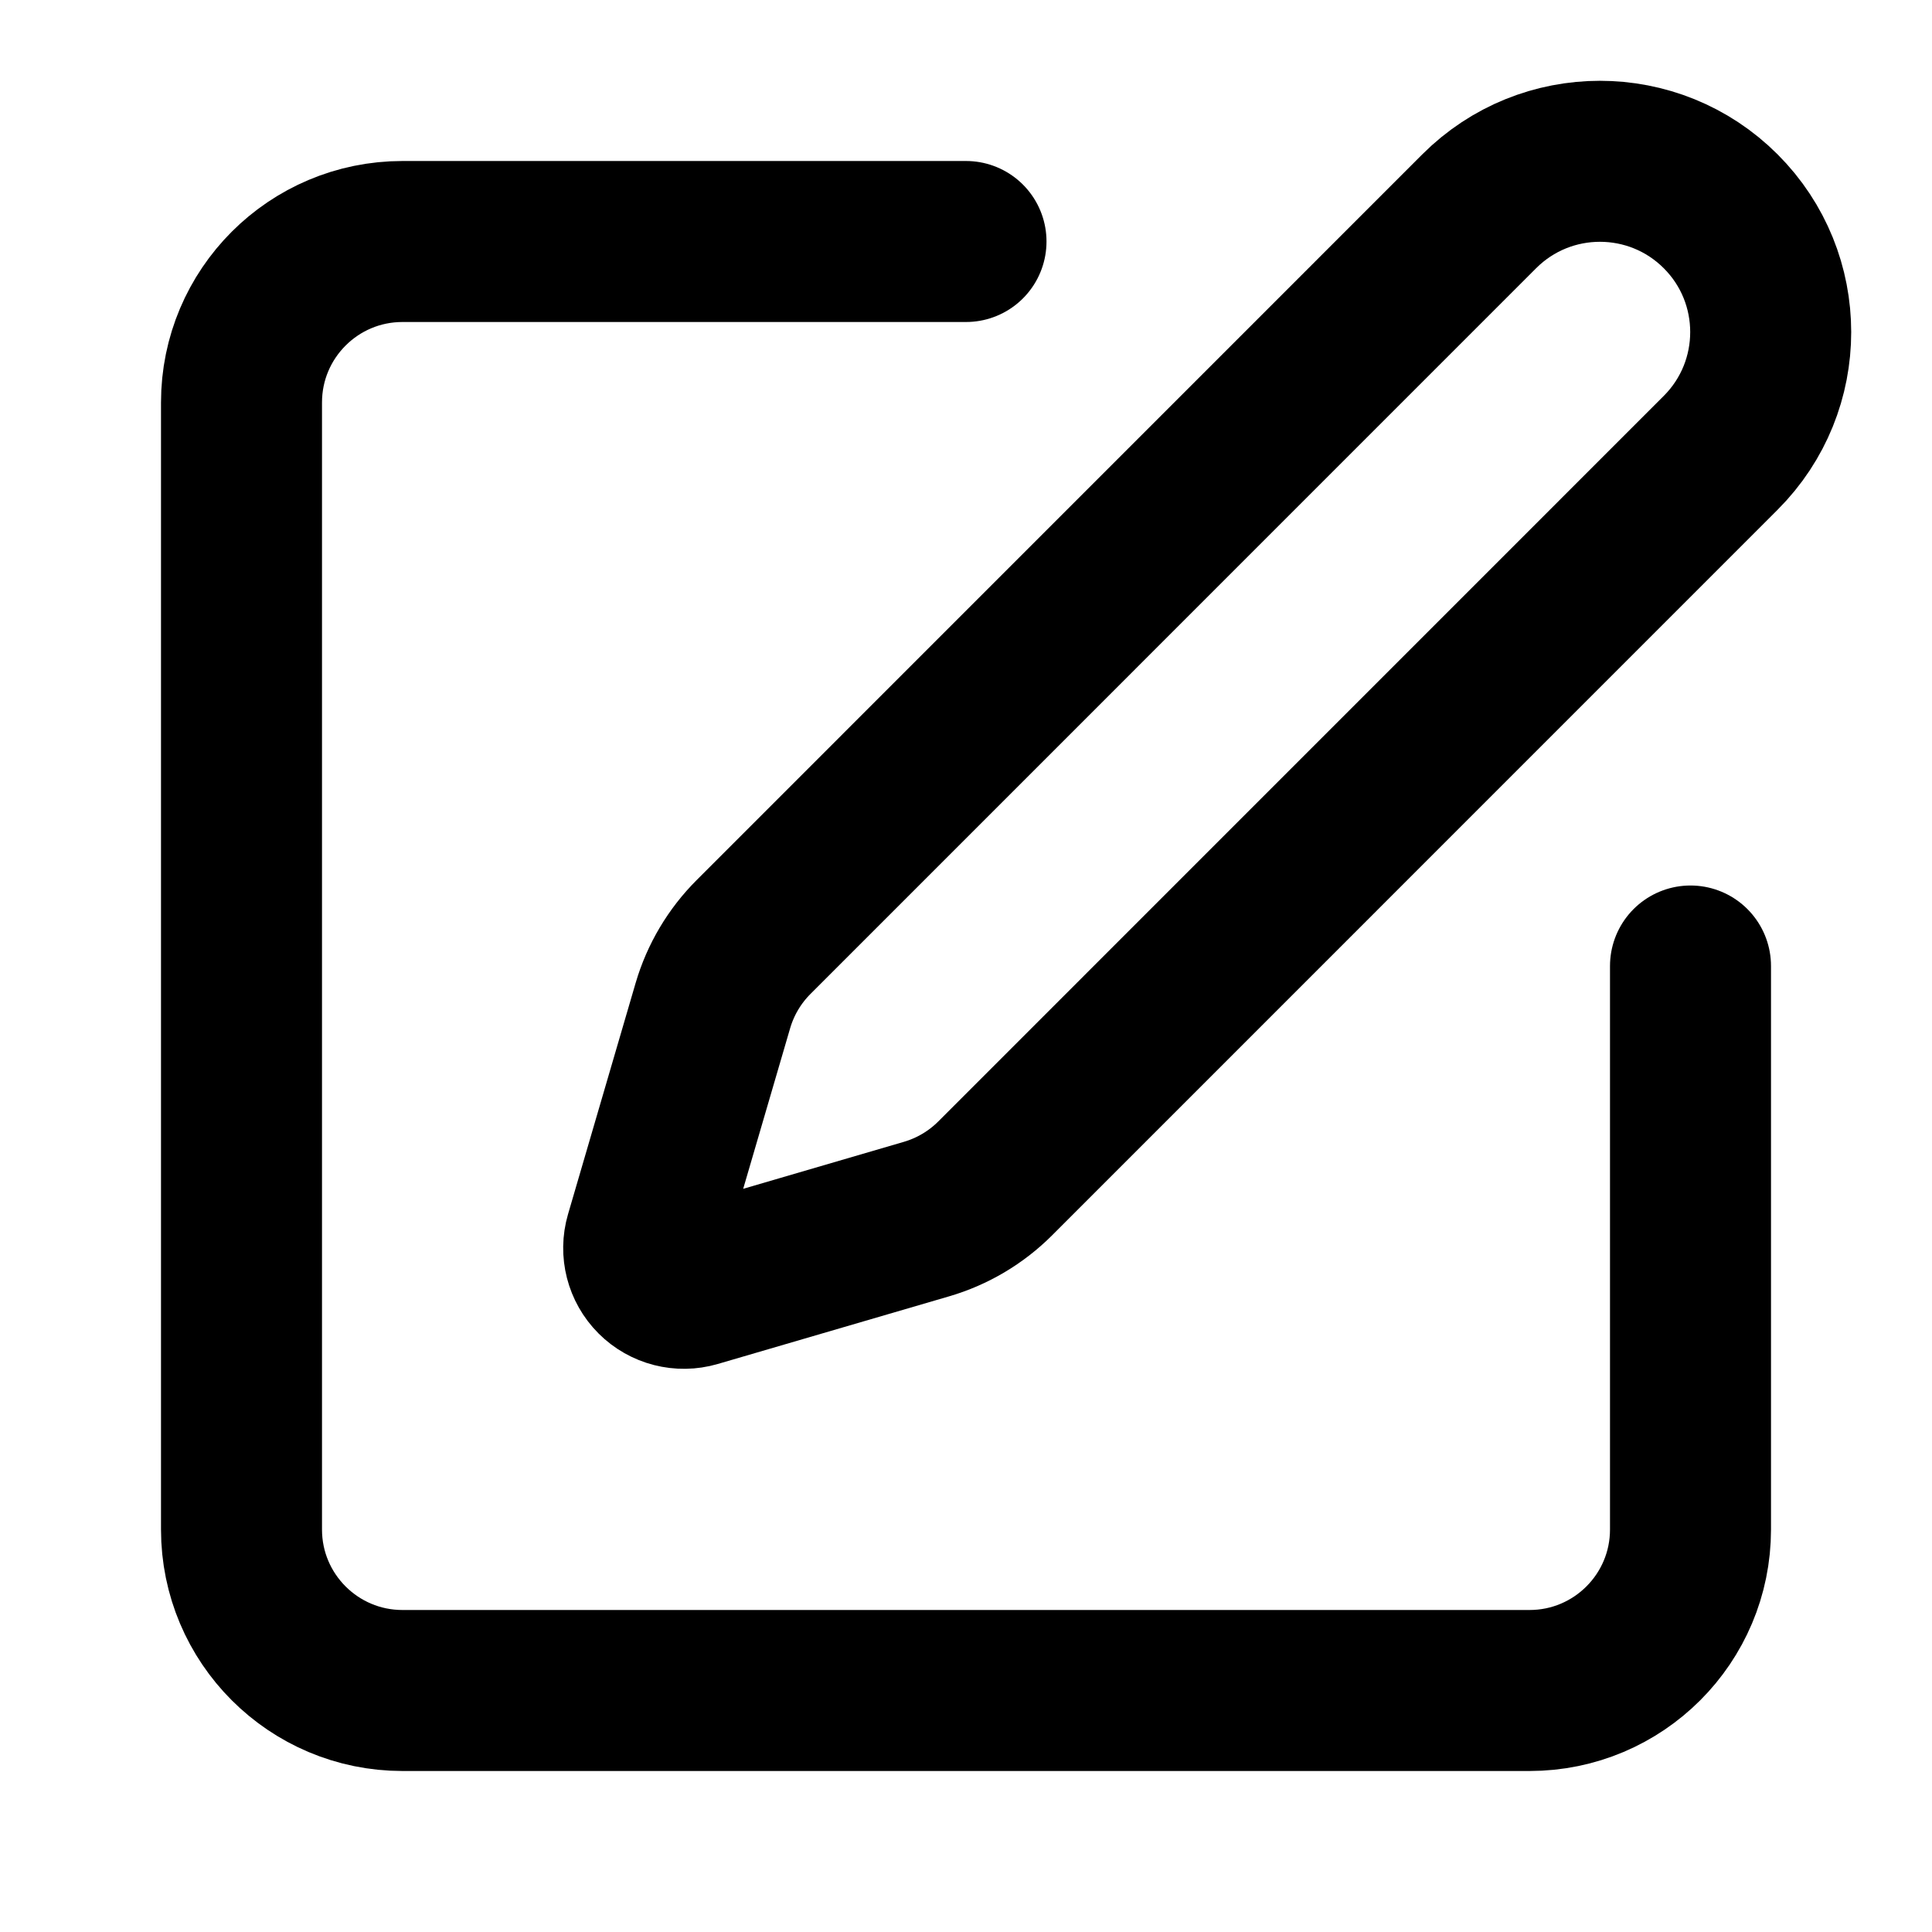
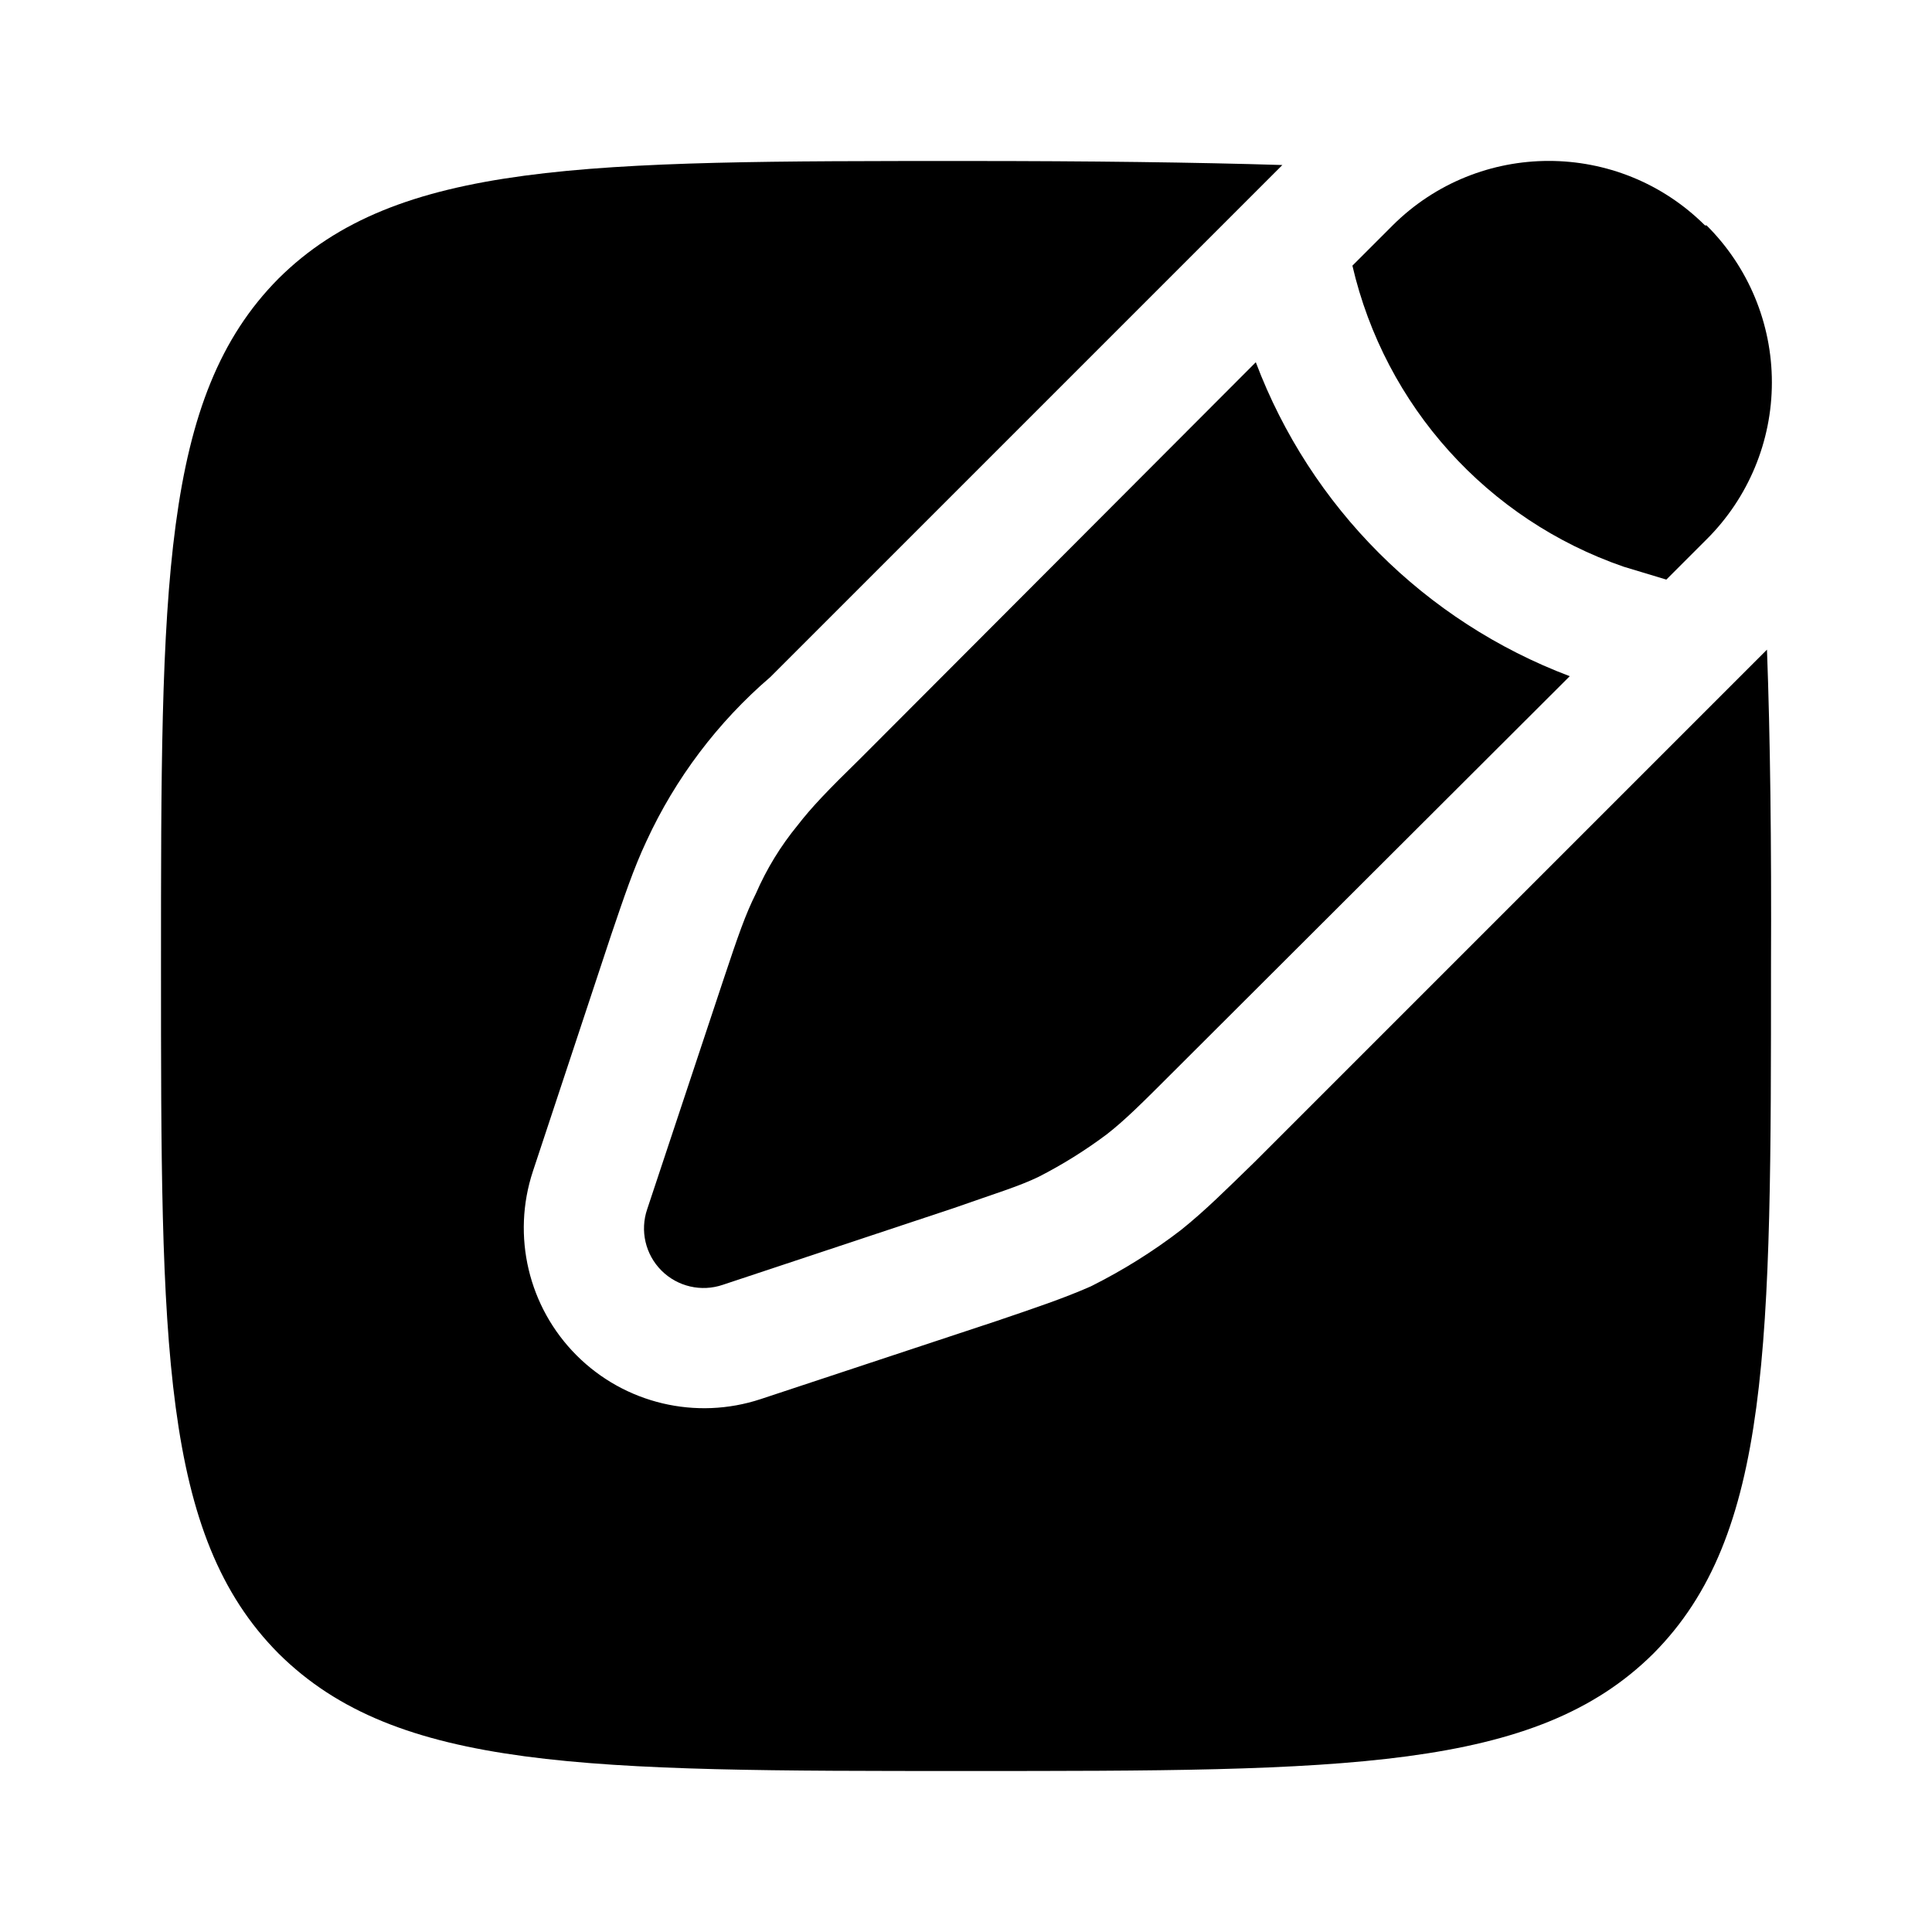
- <svg xmlns="http://www.w3.org/2000/svg" class="lucide lucide-square-pen" width="24" height="24" viewBox="0 0 24 24" fill="none" stroke="currentColor" stroke-width="2" stroke-linecap="round" stroke-linejoin="round">
-   <path d="M12 3H5a2 2 0 0 0-2 2v14a2 2 0 0 0 2 2h14a2 2 0 0 0 2-2v-7" />
-   <path d="M18.375 2.625a1 1 0 0 1 3 3l-9.013 9.014a2 2 0 0 1-.853.505l-2.873.84a.5.5 0 0 1-.62-.62l.84-2.873a2 2 0 0 1 .506-.852z" />
+ <svg xmlns="http://www.w3.org/2000/svg" width="24" height="24" viewBox="0 0 24 24">
+   <g fill="currentColor">
+     <path d="M21.2 2.8a2.75 2.75 0 0 1 0 3.9l-.5.5-.53-.16A5.2 5.2 0 0 1 16.8 3.3l.5-.5a2.75 2.75 0 0 1 3.88 0M14.58 13.31c-.4.4-.6.6-.83.78q-.4.3-.85.53c-.25.12-.52.2-1.06.39l-2.86.95a.74.74 0 0 1-.94-.94l.95-2.86c.18-.54.27-.8.4-1.06q.2-.46.52-.85c.17-.22.37-.43.78-.83L15.6 4.5a6.7 6.7 0 0 0 3.9 3.9z" />
+     <path d="M20.54 20.54C22 19.07 22 16.7 22 12q.01-2.31-.05-3.93l-6.36 6.36c-.36.35-.62.61-.92.85q-.52.4-1.12.7c-.34.15-.7.27-1.17.43l-2.93.97a2.24 2.24 0 0 1-2.83-2.83l.97-2.93c.16-.47.28-.83.44-1.17a6 6 0 0 1 1.54-2.04l6.36-6.36Q14.31 2 12 2C7.29 2 4.93 2 3.46 3.46 2 4.93 2 7.3 2 12s0 7.07 1.46 8.54C4.93 22 7.3 22 12 22s7.07 0 8.54-1.46" />
+   </g>
</svg>
